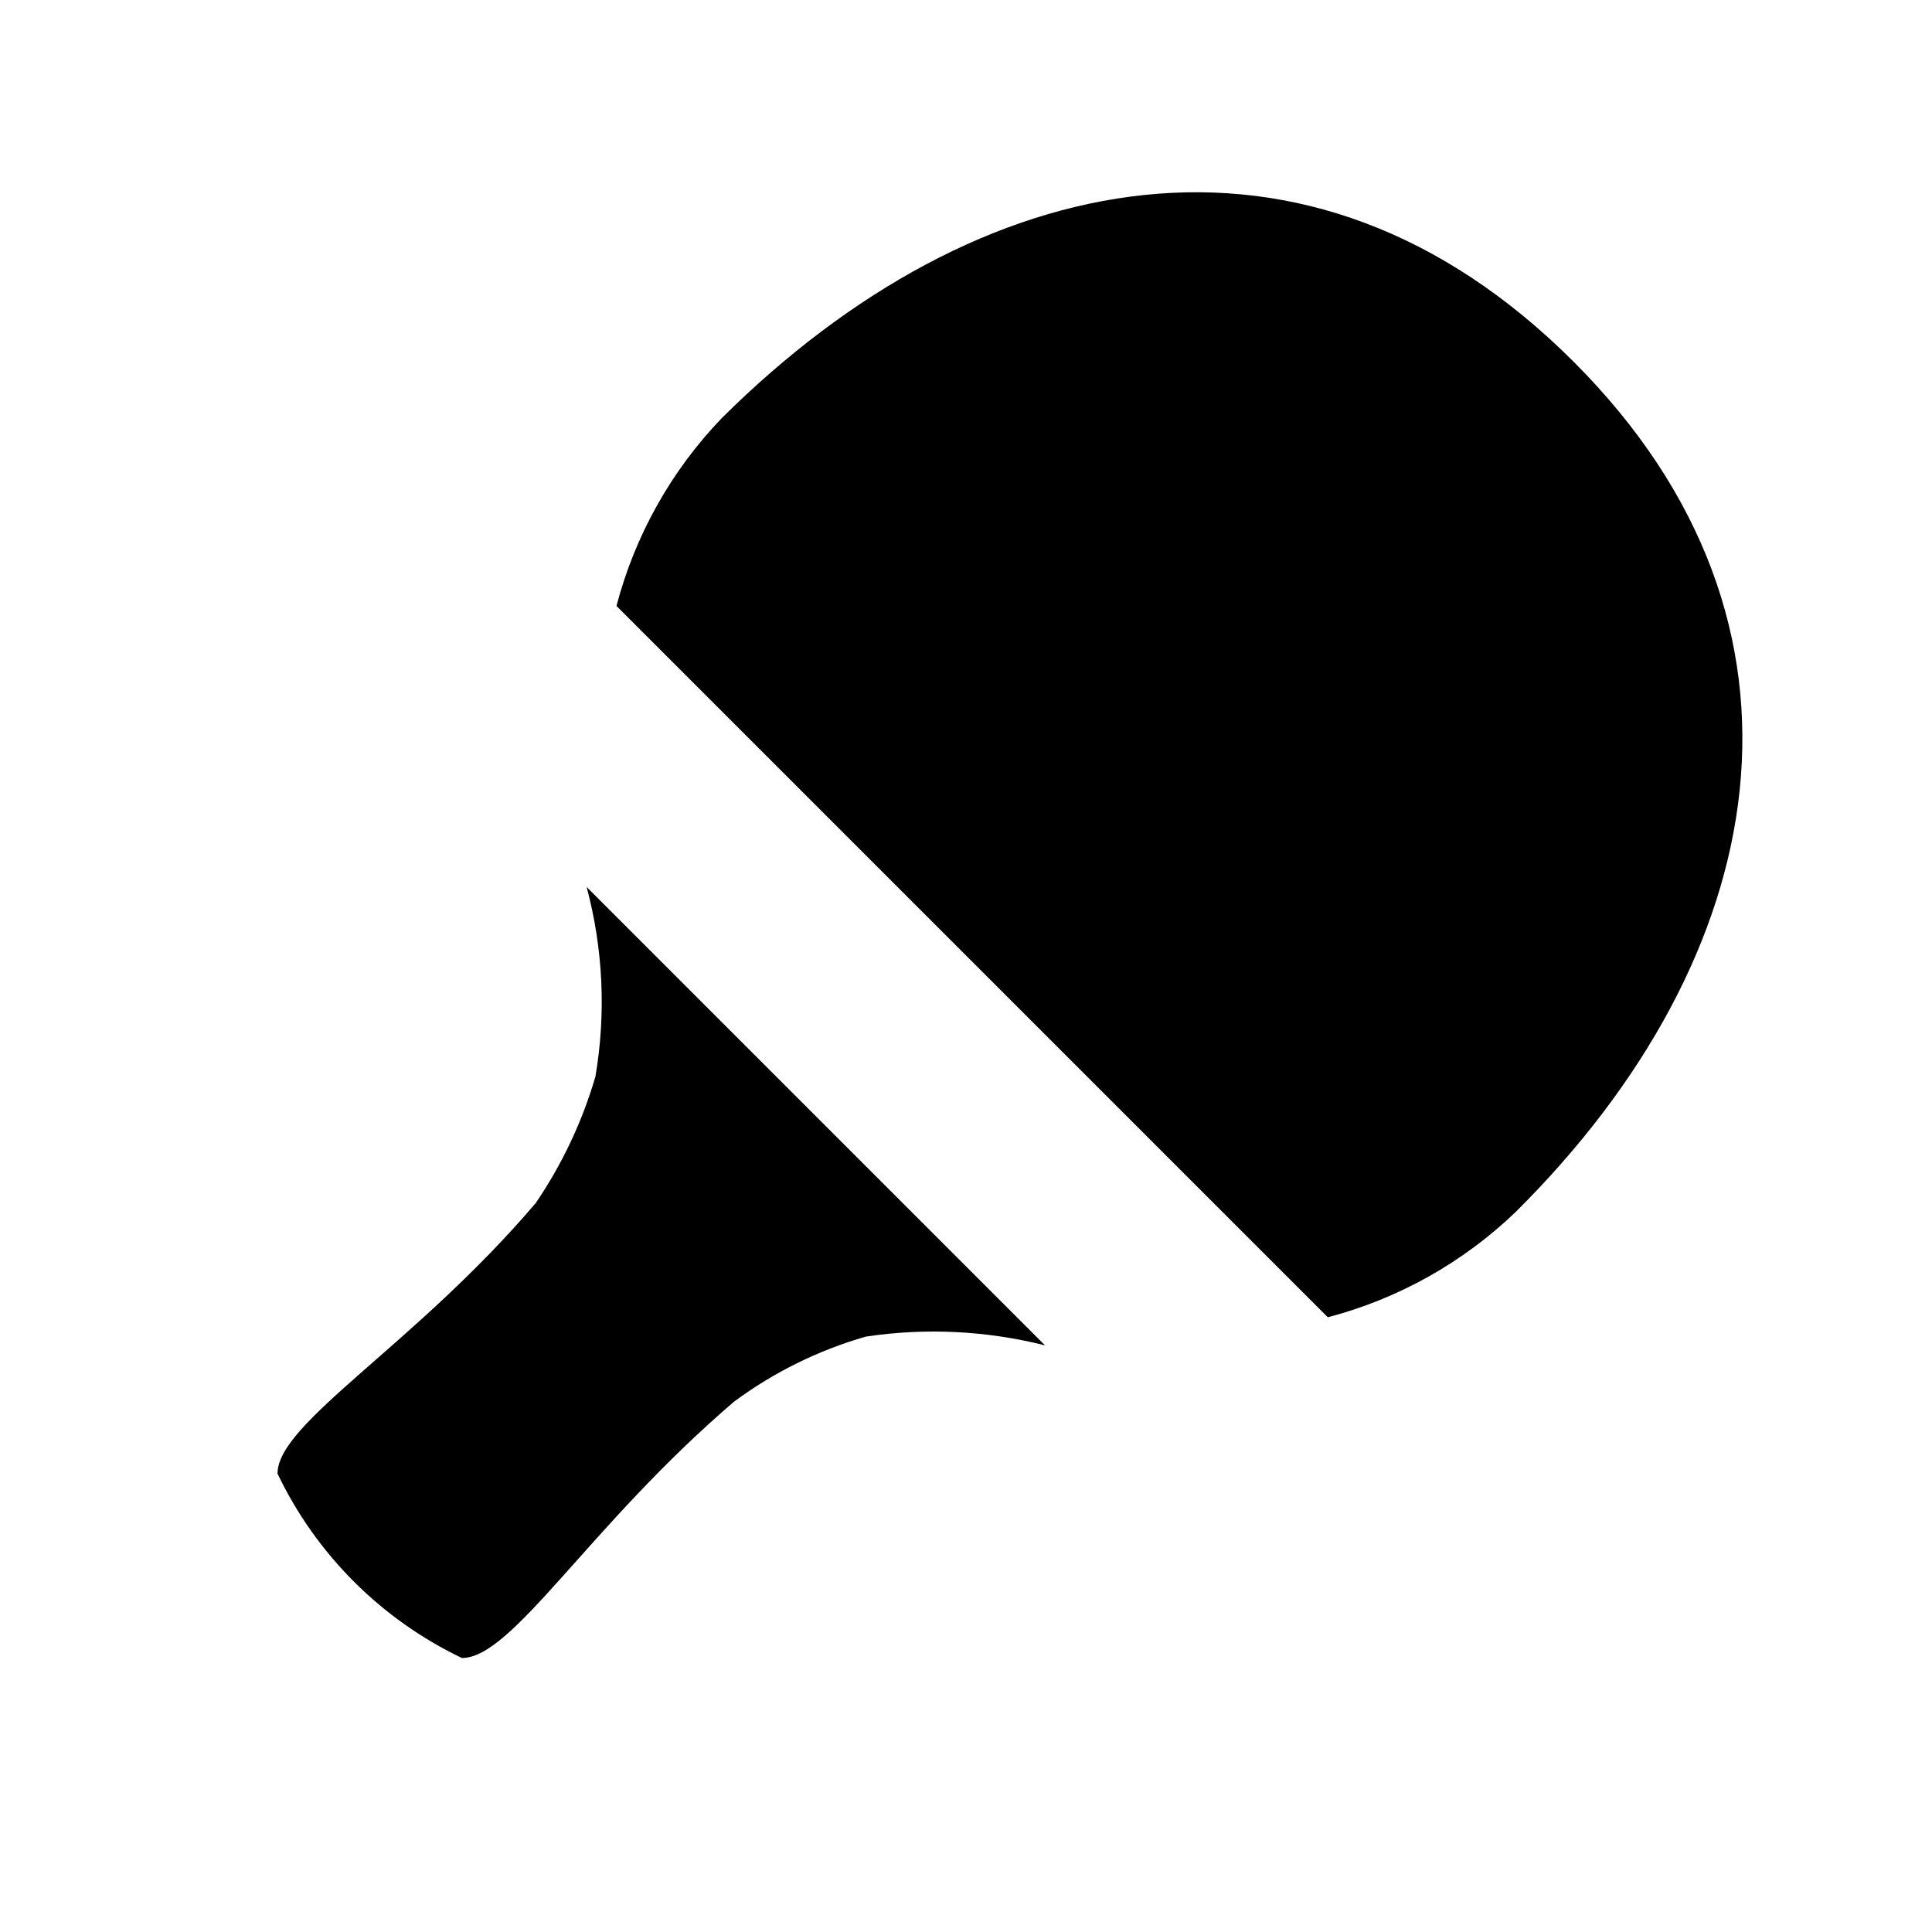
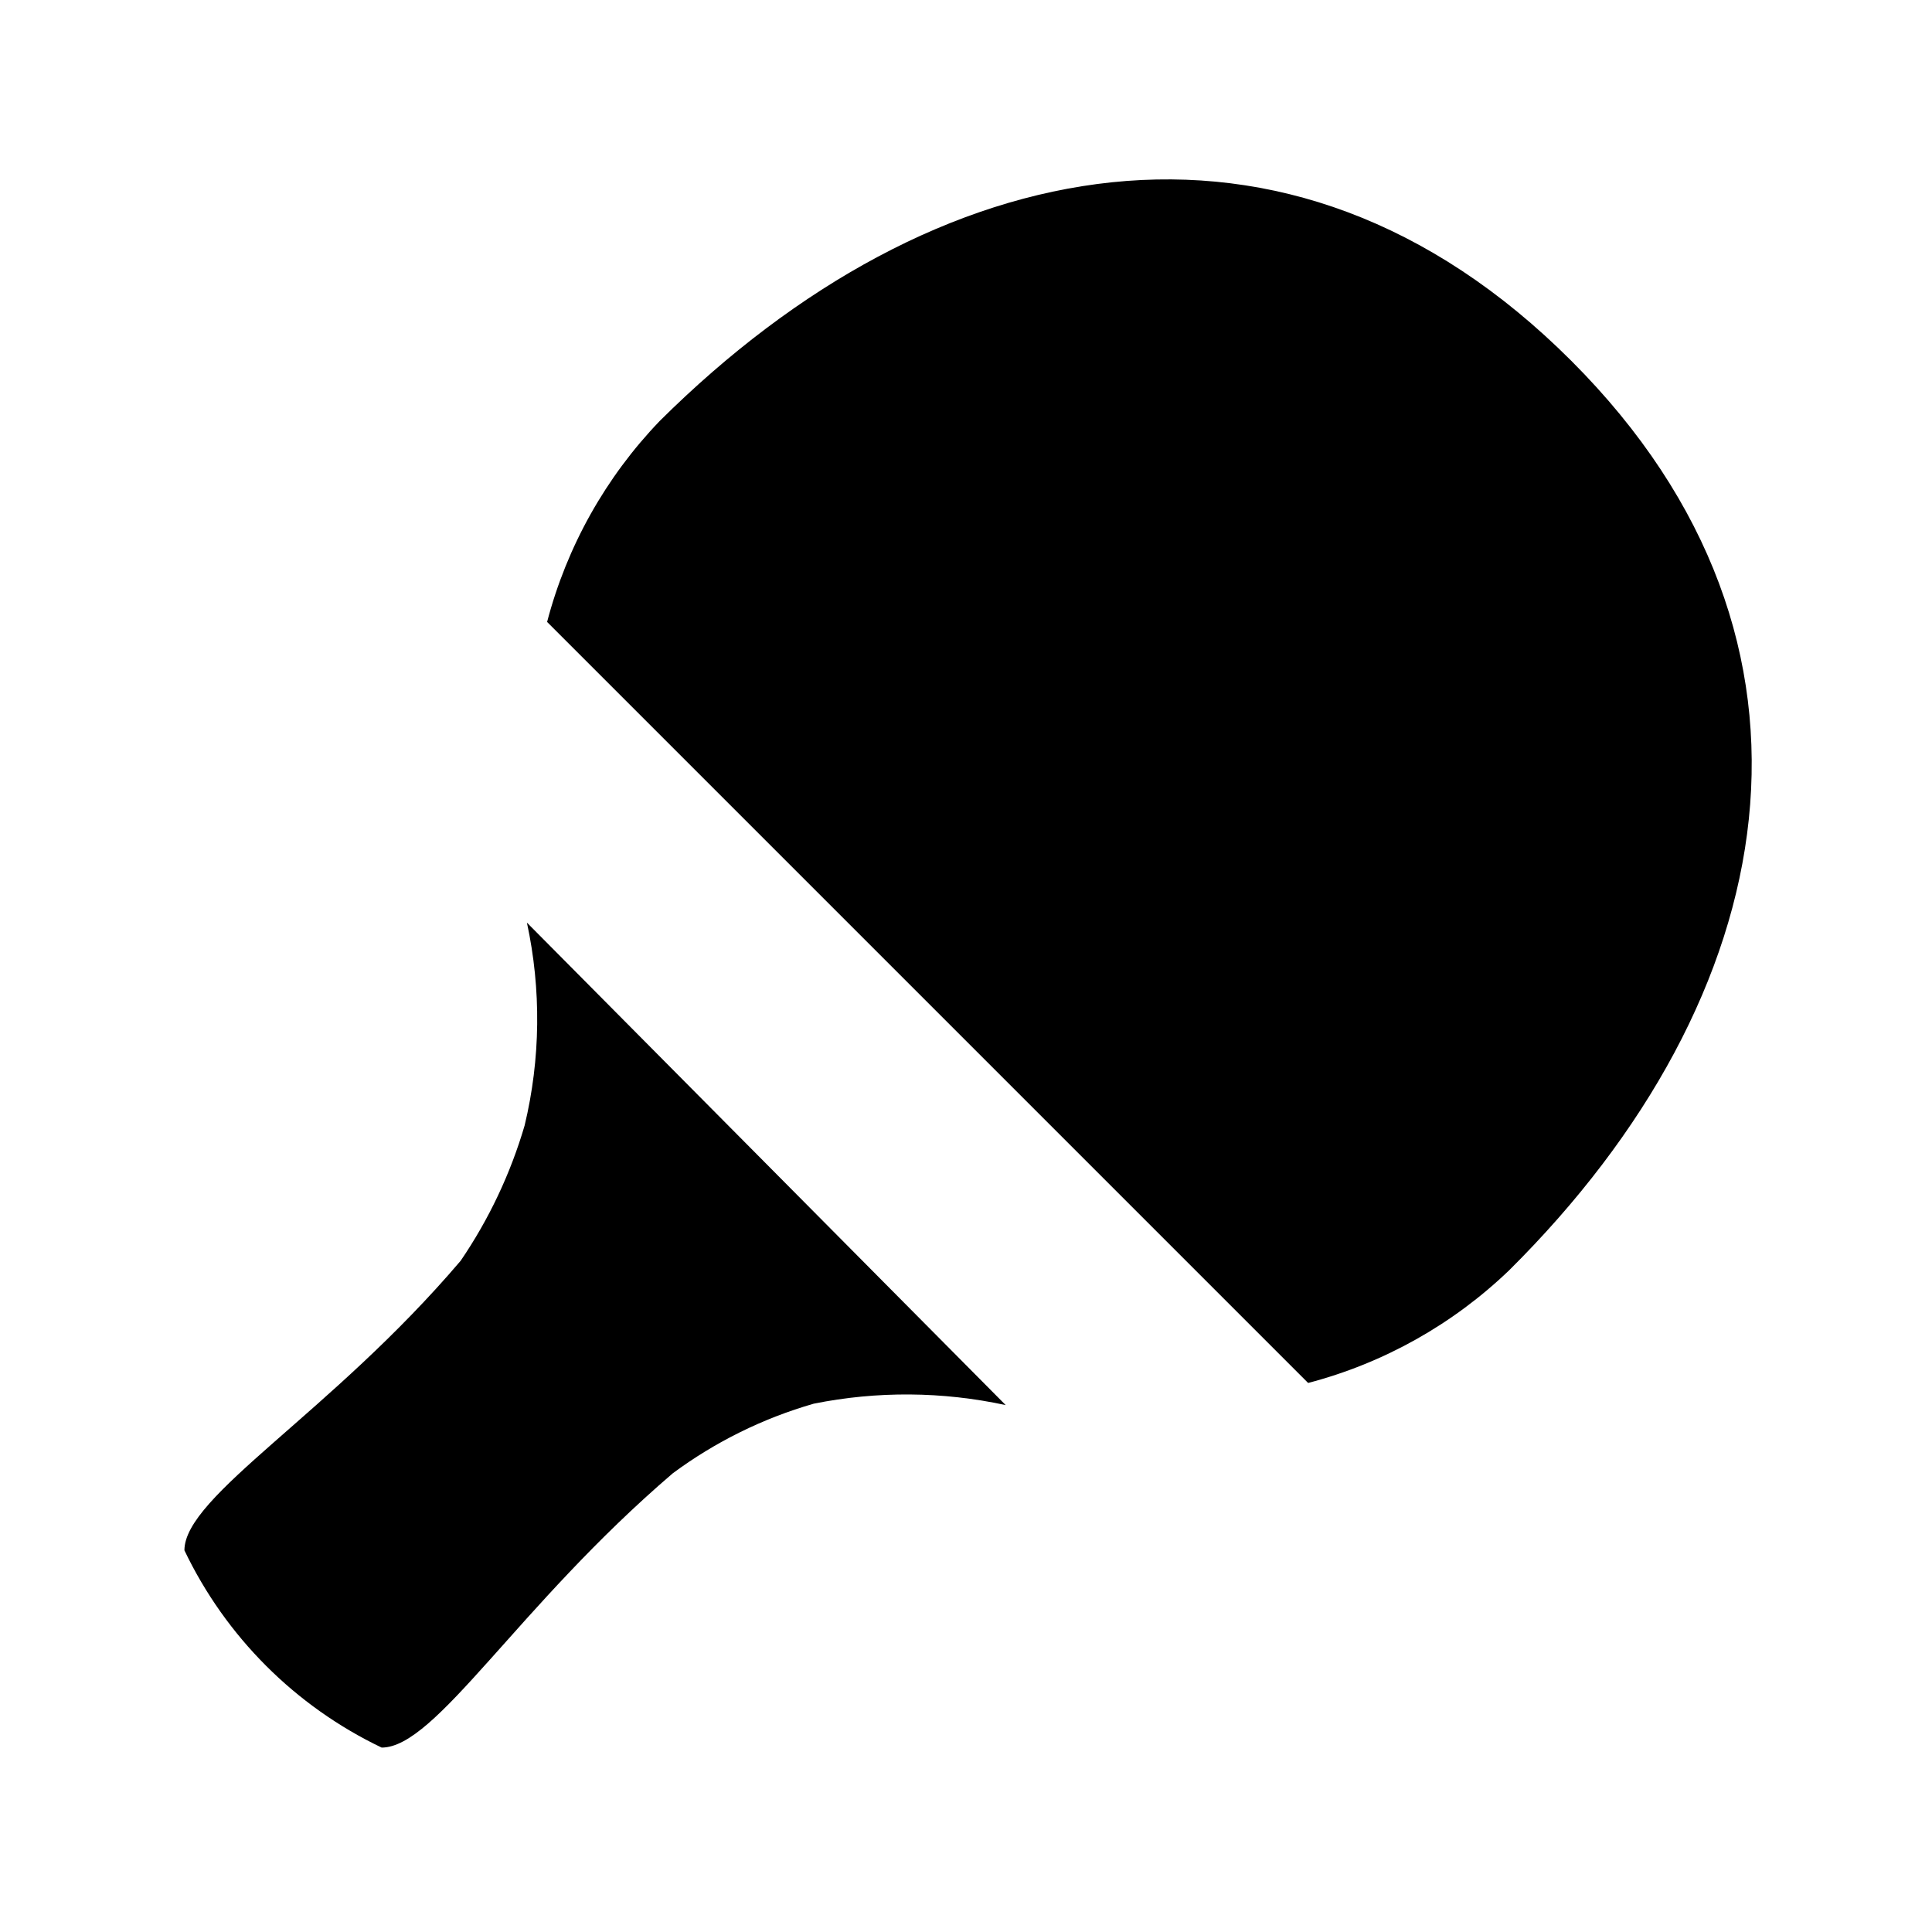
<svg xmlns="http://www.w3.org/2000/svg" width="11" height="11" viewBox="0 0 11 11">
-   <g id="24ec4ea5-581c-4acf-8b87-78c9ebc4dbd1" data-name="icon concepts: sports &amp; leisure">
-     <path d="M8.63,6.9a2.434,2.434,0,0,1-1.07.6L3.51,3.45a2.434,2.434,0,0,1,.6-1.07C5.57.93,7.45.55,8.96,2.06,10.46,3.56,10.09,5.45,8.63,6.9ZM3.34,5.05a2.532,2.532,0,0,1,.05,1.08,2.552,2.552,0,0,1-.34.72c-.69.81-1.47,1.25-1.47,1.54A2.229,2.229,0,0,0,2.63,9.44c.29,0,.72-.75,1.55-1.46a2.352,2.352,0,0,1,.75-.37,2.598,2.598,0,0,1,1.02.05Z" />
+   <g id="icon_concepts:_sports_leisure" data-name="icon concepts: sports &amp; leisure">
+     <path d="M8.593,7.232a2.605,2.605,0,0,1-1.145.642L3.115,3.541a2.604,2.604,0,0,1,.642-1.145C5.319.845,7.33.439,8.946,2.054,10.551,3.659,10.155,5.681,8.593,7.232ZM3,5.253a2.599,2.599,0,0,1-.013,1.155,2.731,2.731,0,0,1-.364.77C1.885,8.046,1.05,8.516,1.05,8.827A2.385,2.385,0,0,0,2.173,9.95c.31,0,.77-.802,1.658-1.562a2.517,2.517,0,0,1,.802-.396A2.674,2.674,0,0,1,5.726,8Z" />
  </g>
</svg>
